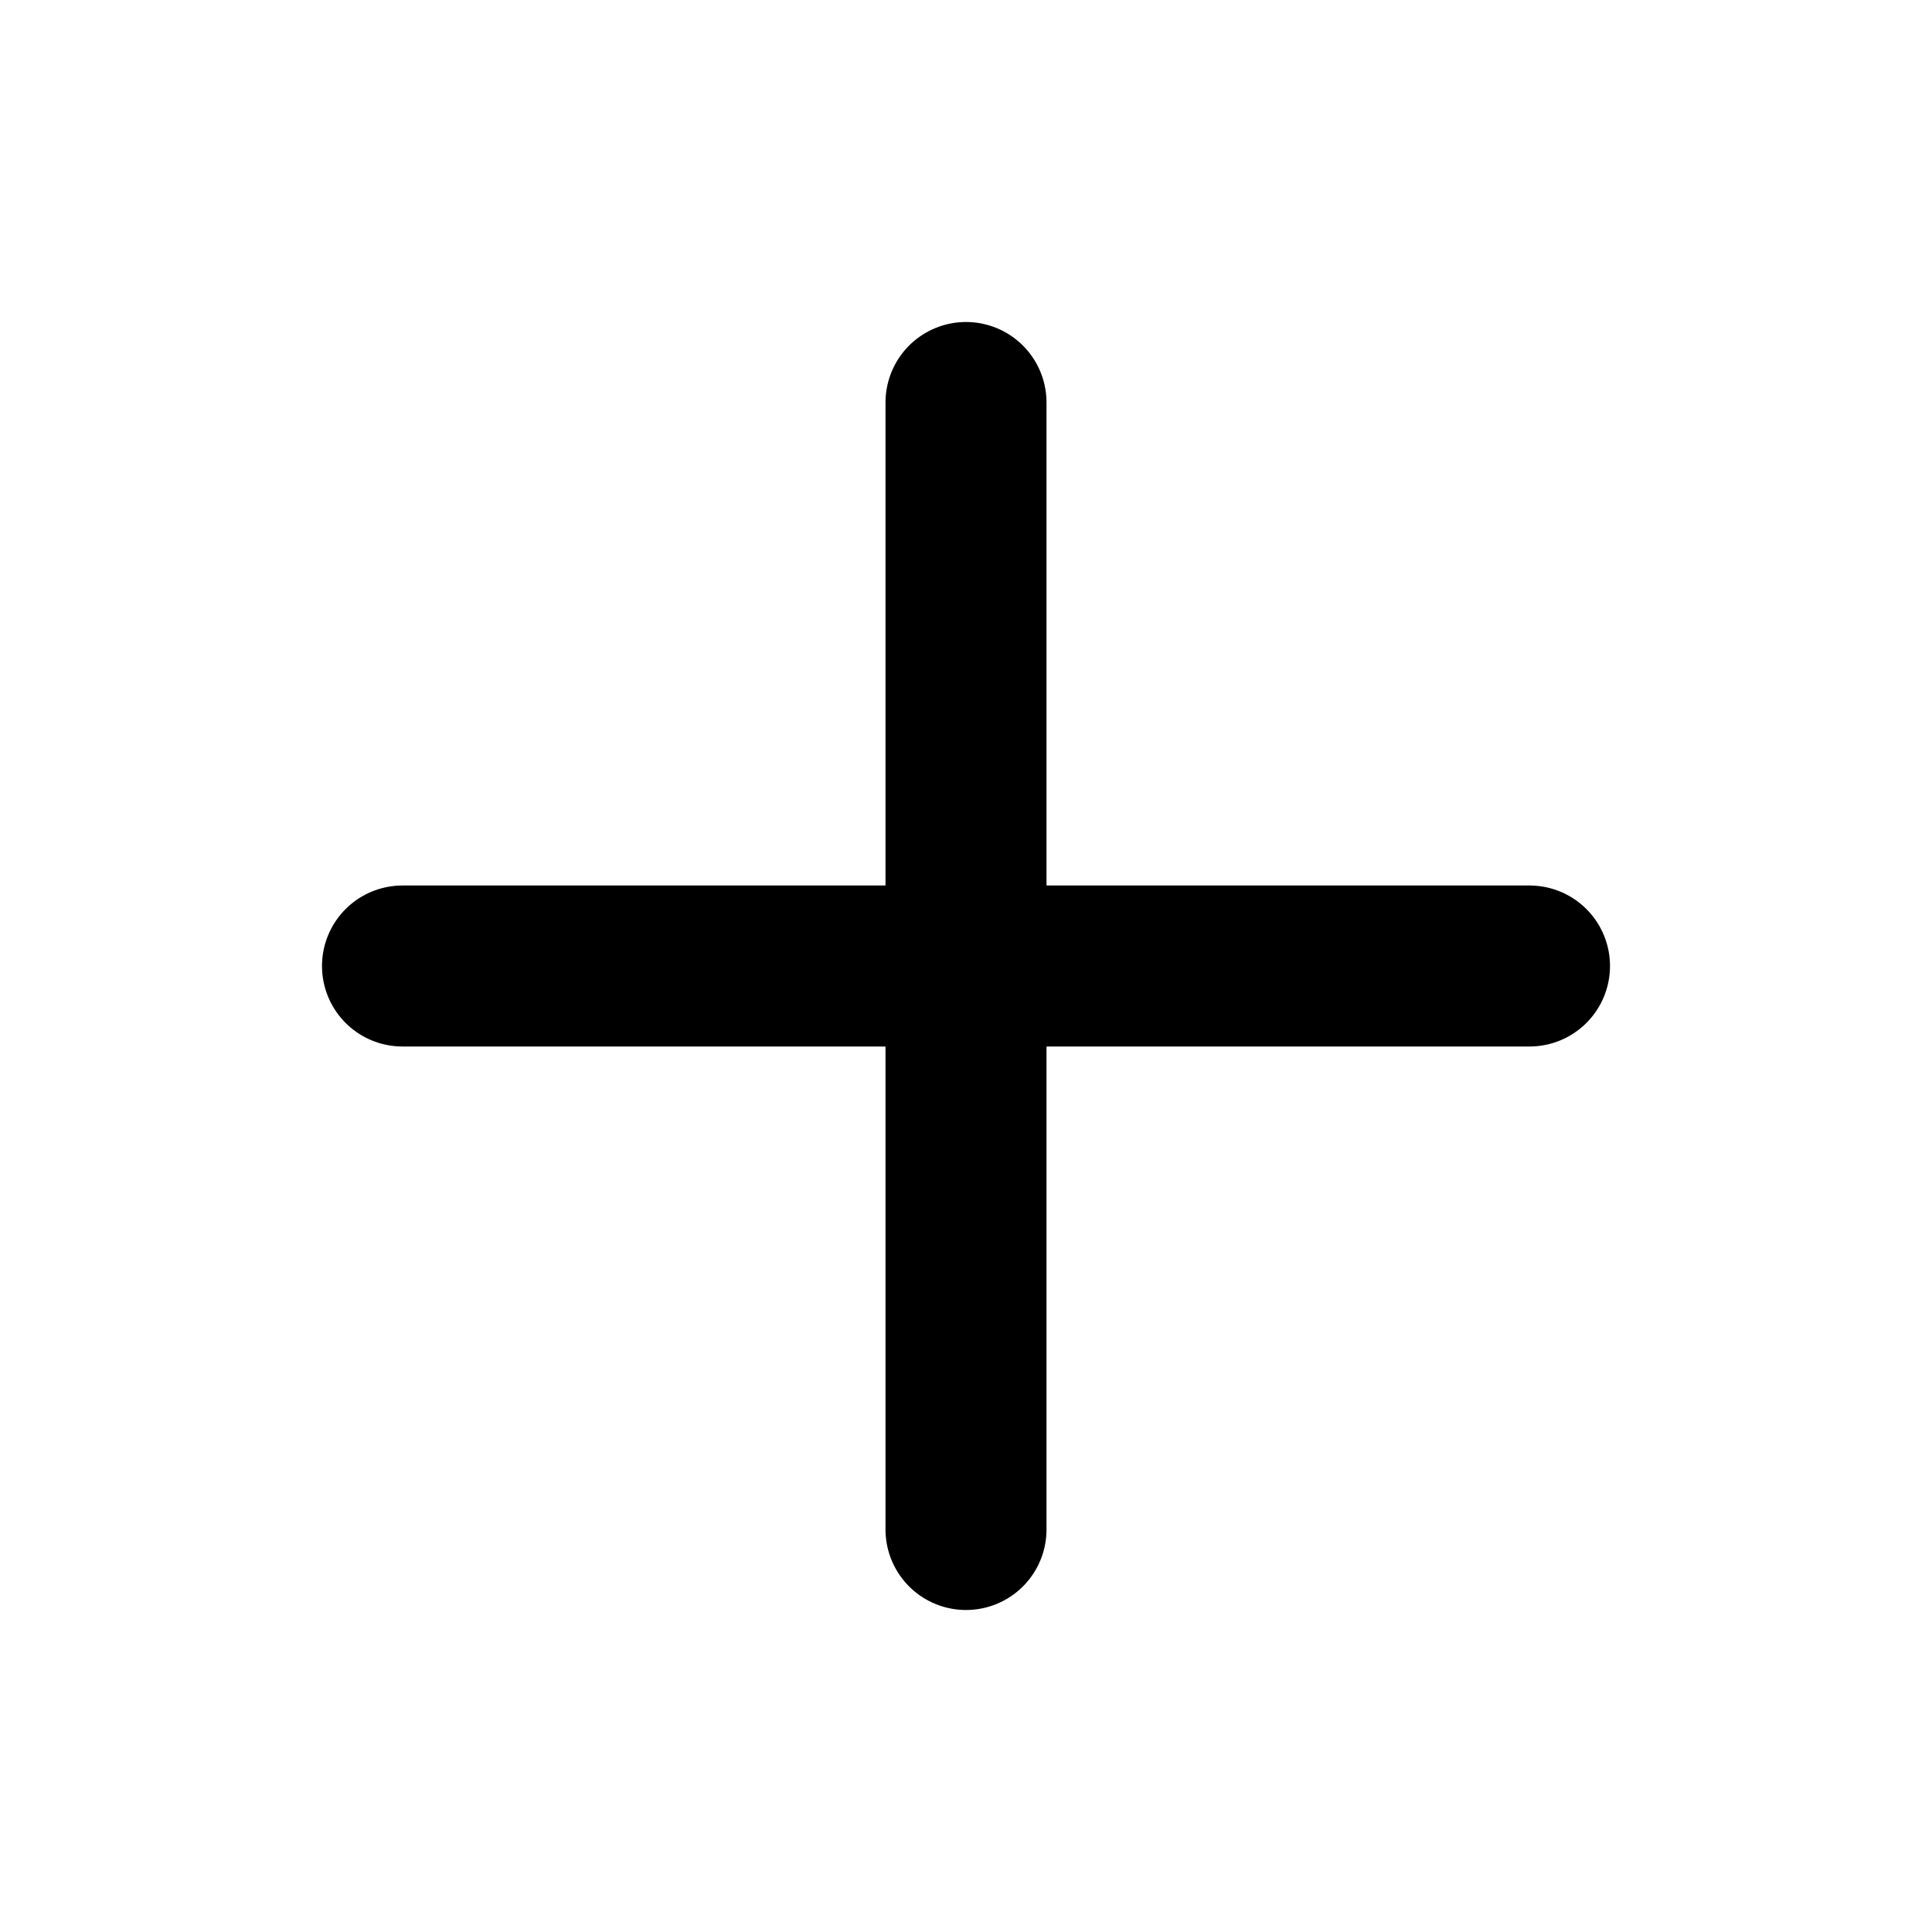
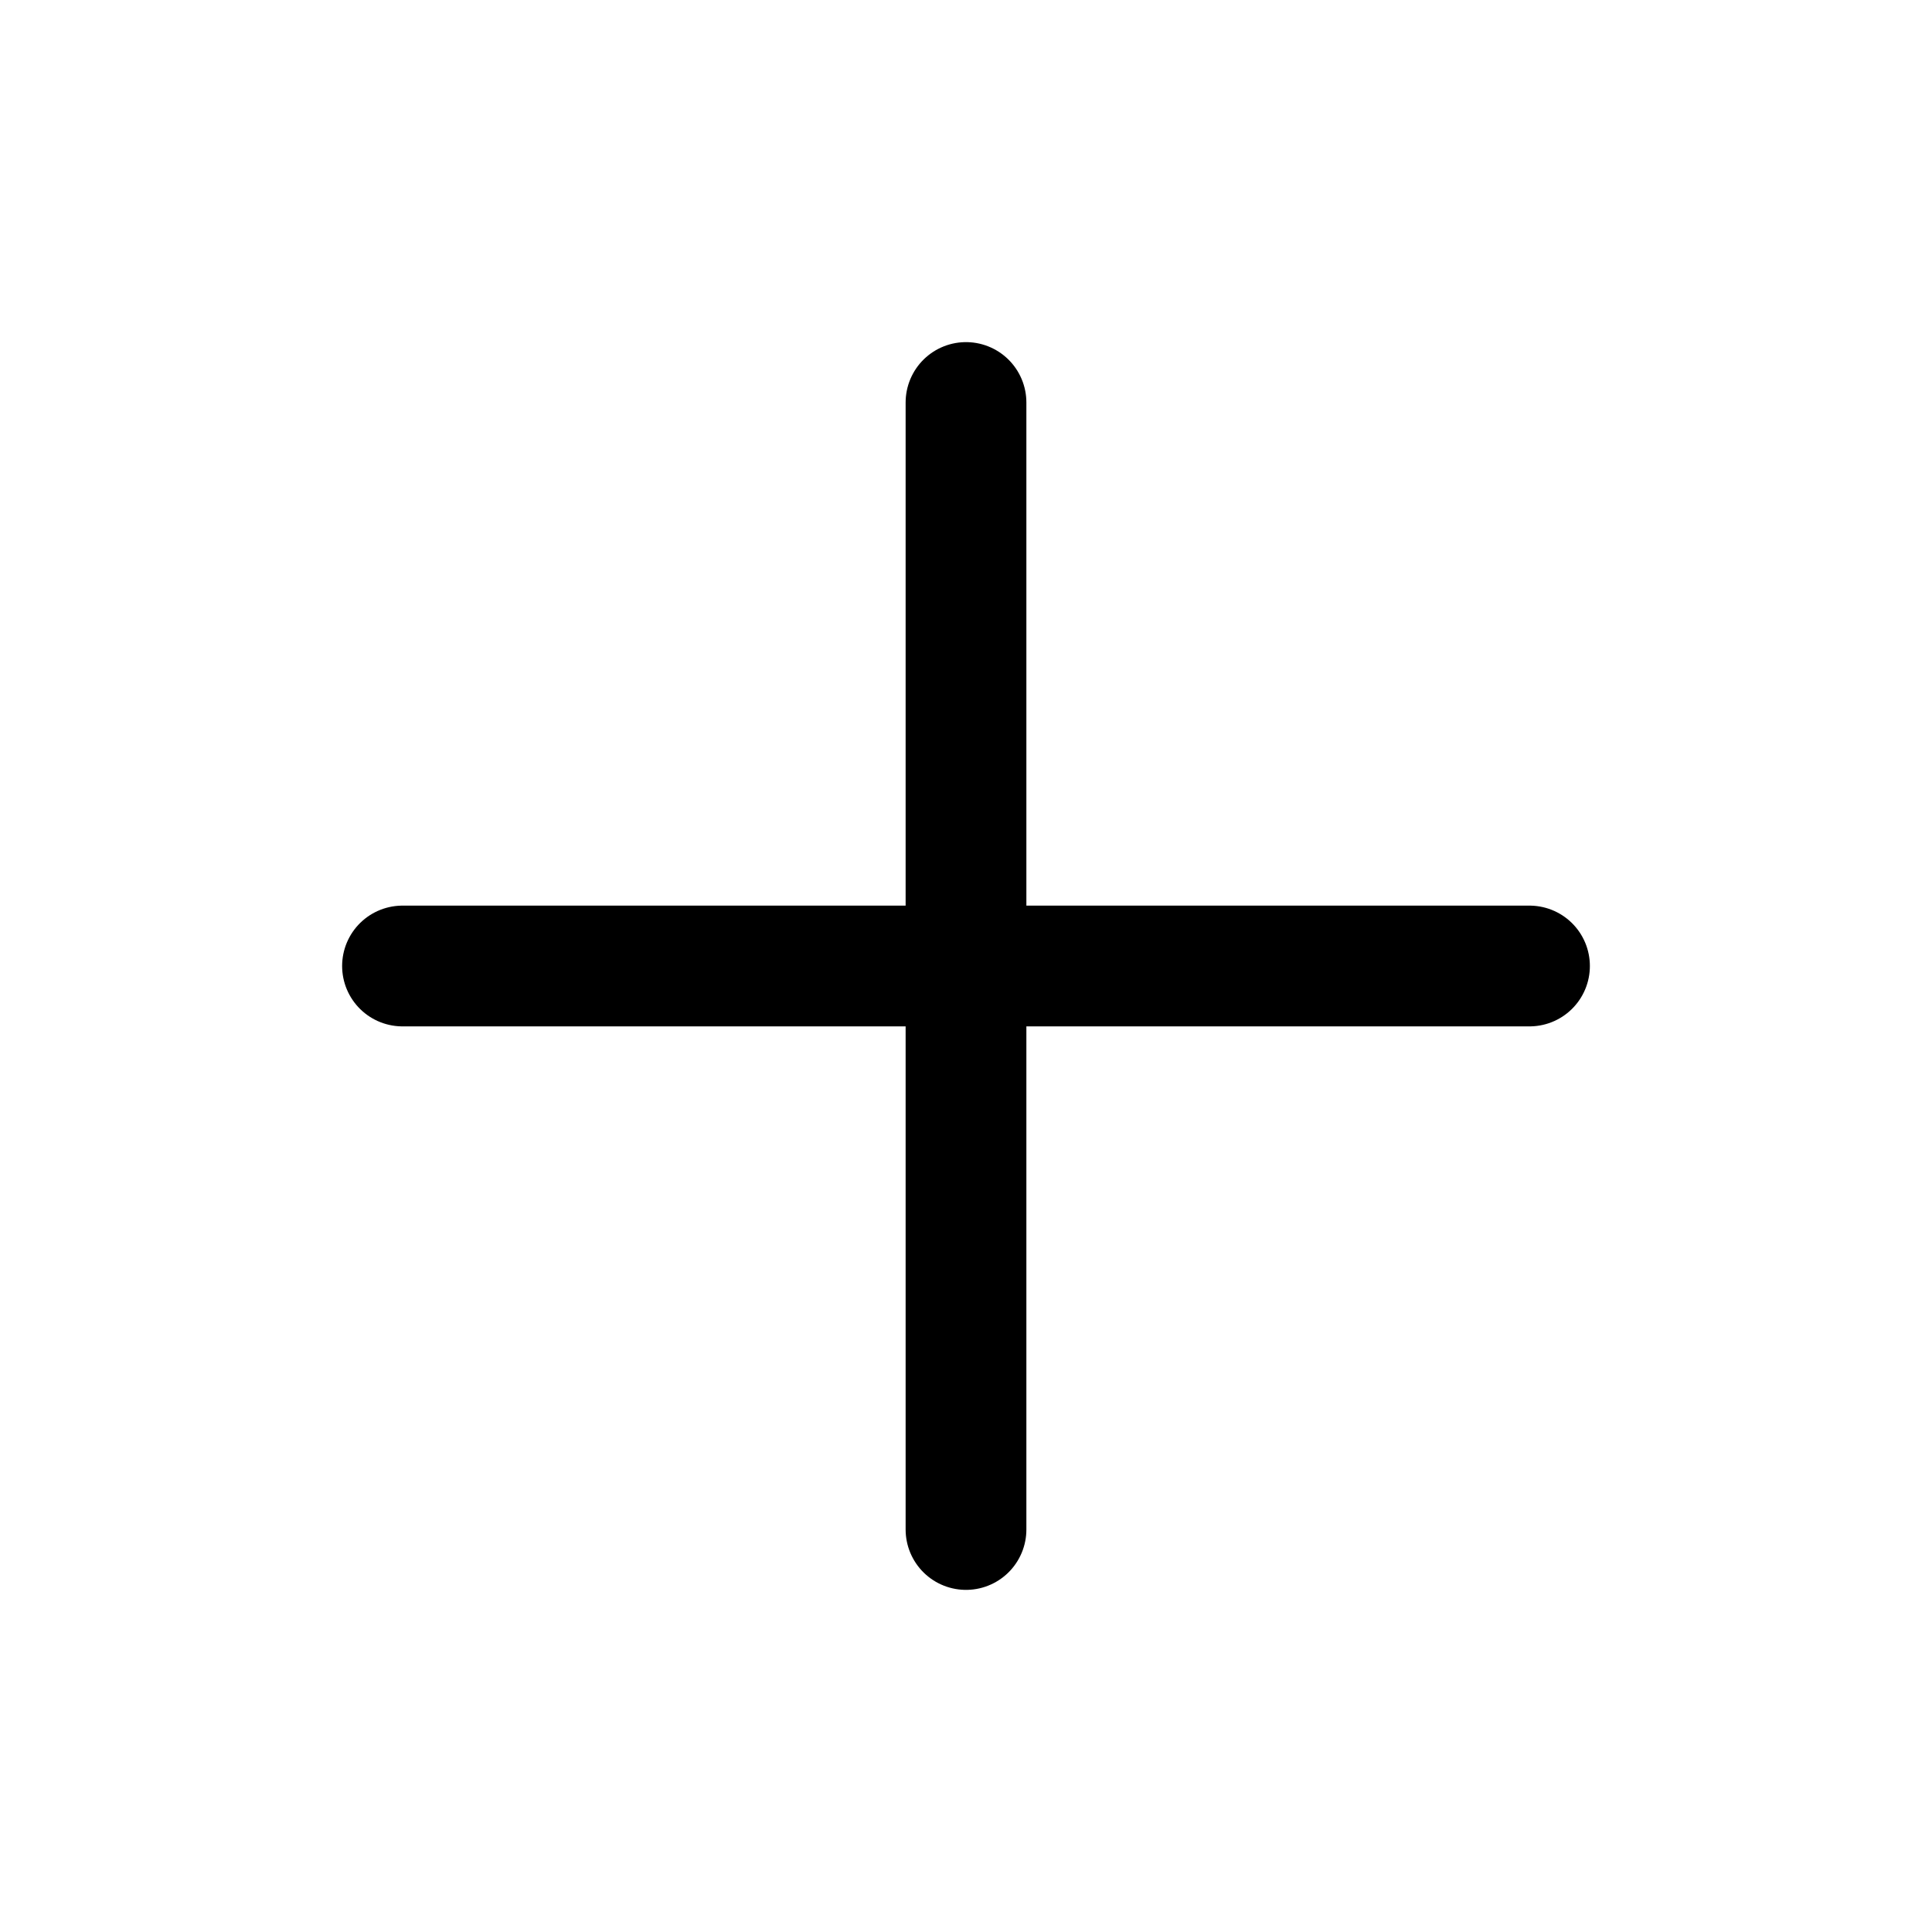
- <svg xmlns="http://www.w3.org/2000/svg" width="24" height="24" viewBox="0 0 24 24" fill="none" stroke="currentColor" stroke-width="2" stroke-linecap="round" stroke-linejoin="round" class="feather feather-plus">
+ <svg xmlns="http://www.w3.org/2000/svg" width="100" height="100" viewBox="0 0 24 24" fill="none" stroke="currentColor" stroke-width="1.5" stroke-linecap="round" stroke-linejoin="round" class="feather feather-plus">
  <line x1="12" y1="5" x2="12" y2="19" />
  <line x1="5" y1="12" x2="19" y2="12" />
</svg>
